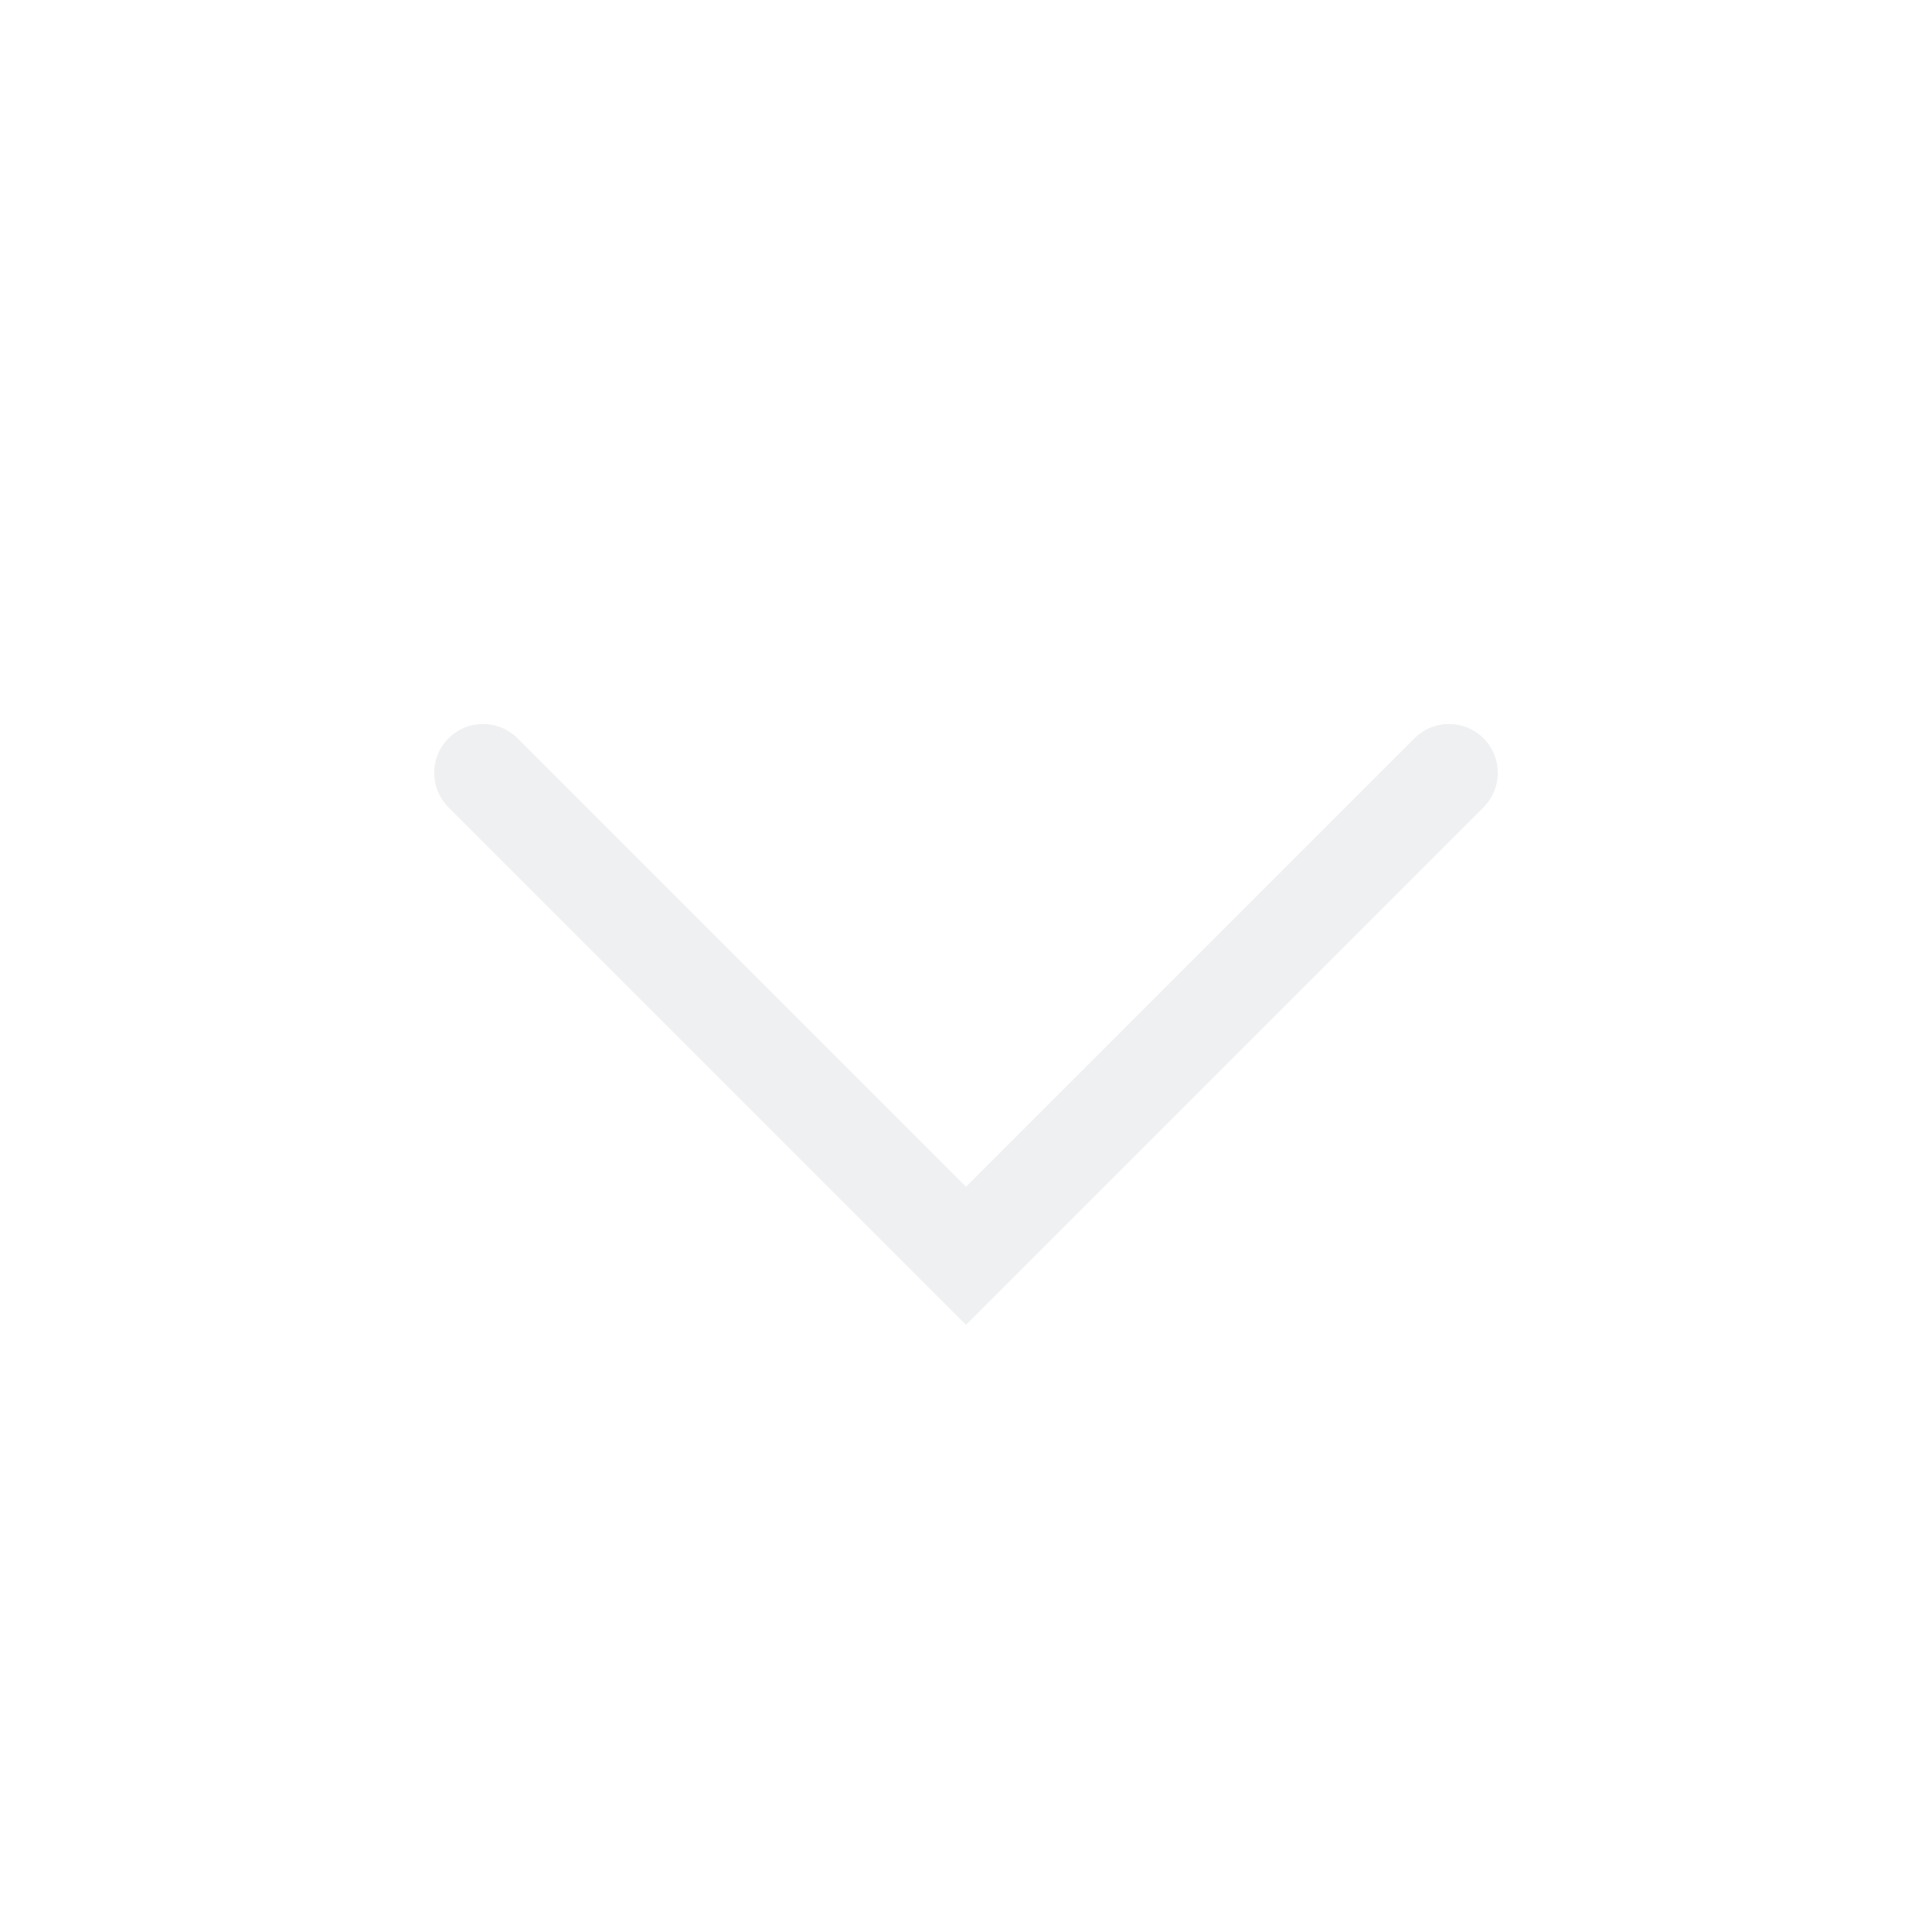
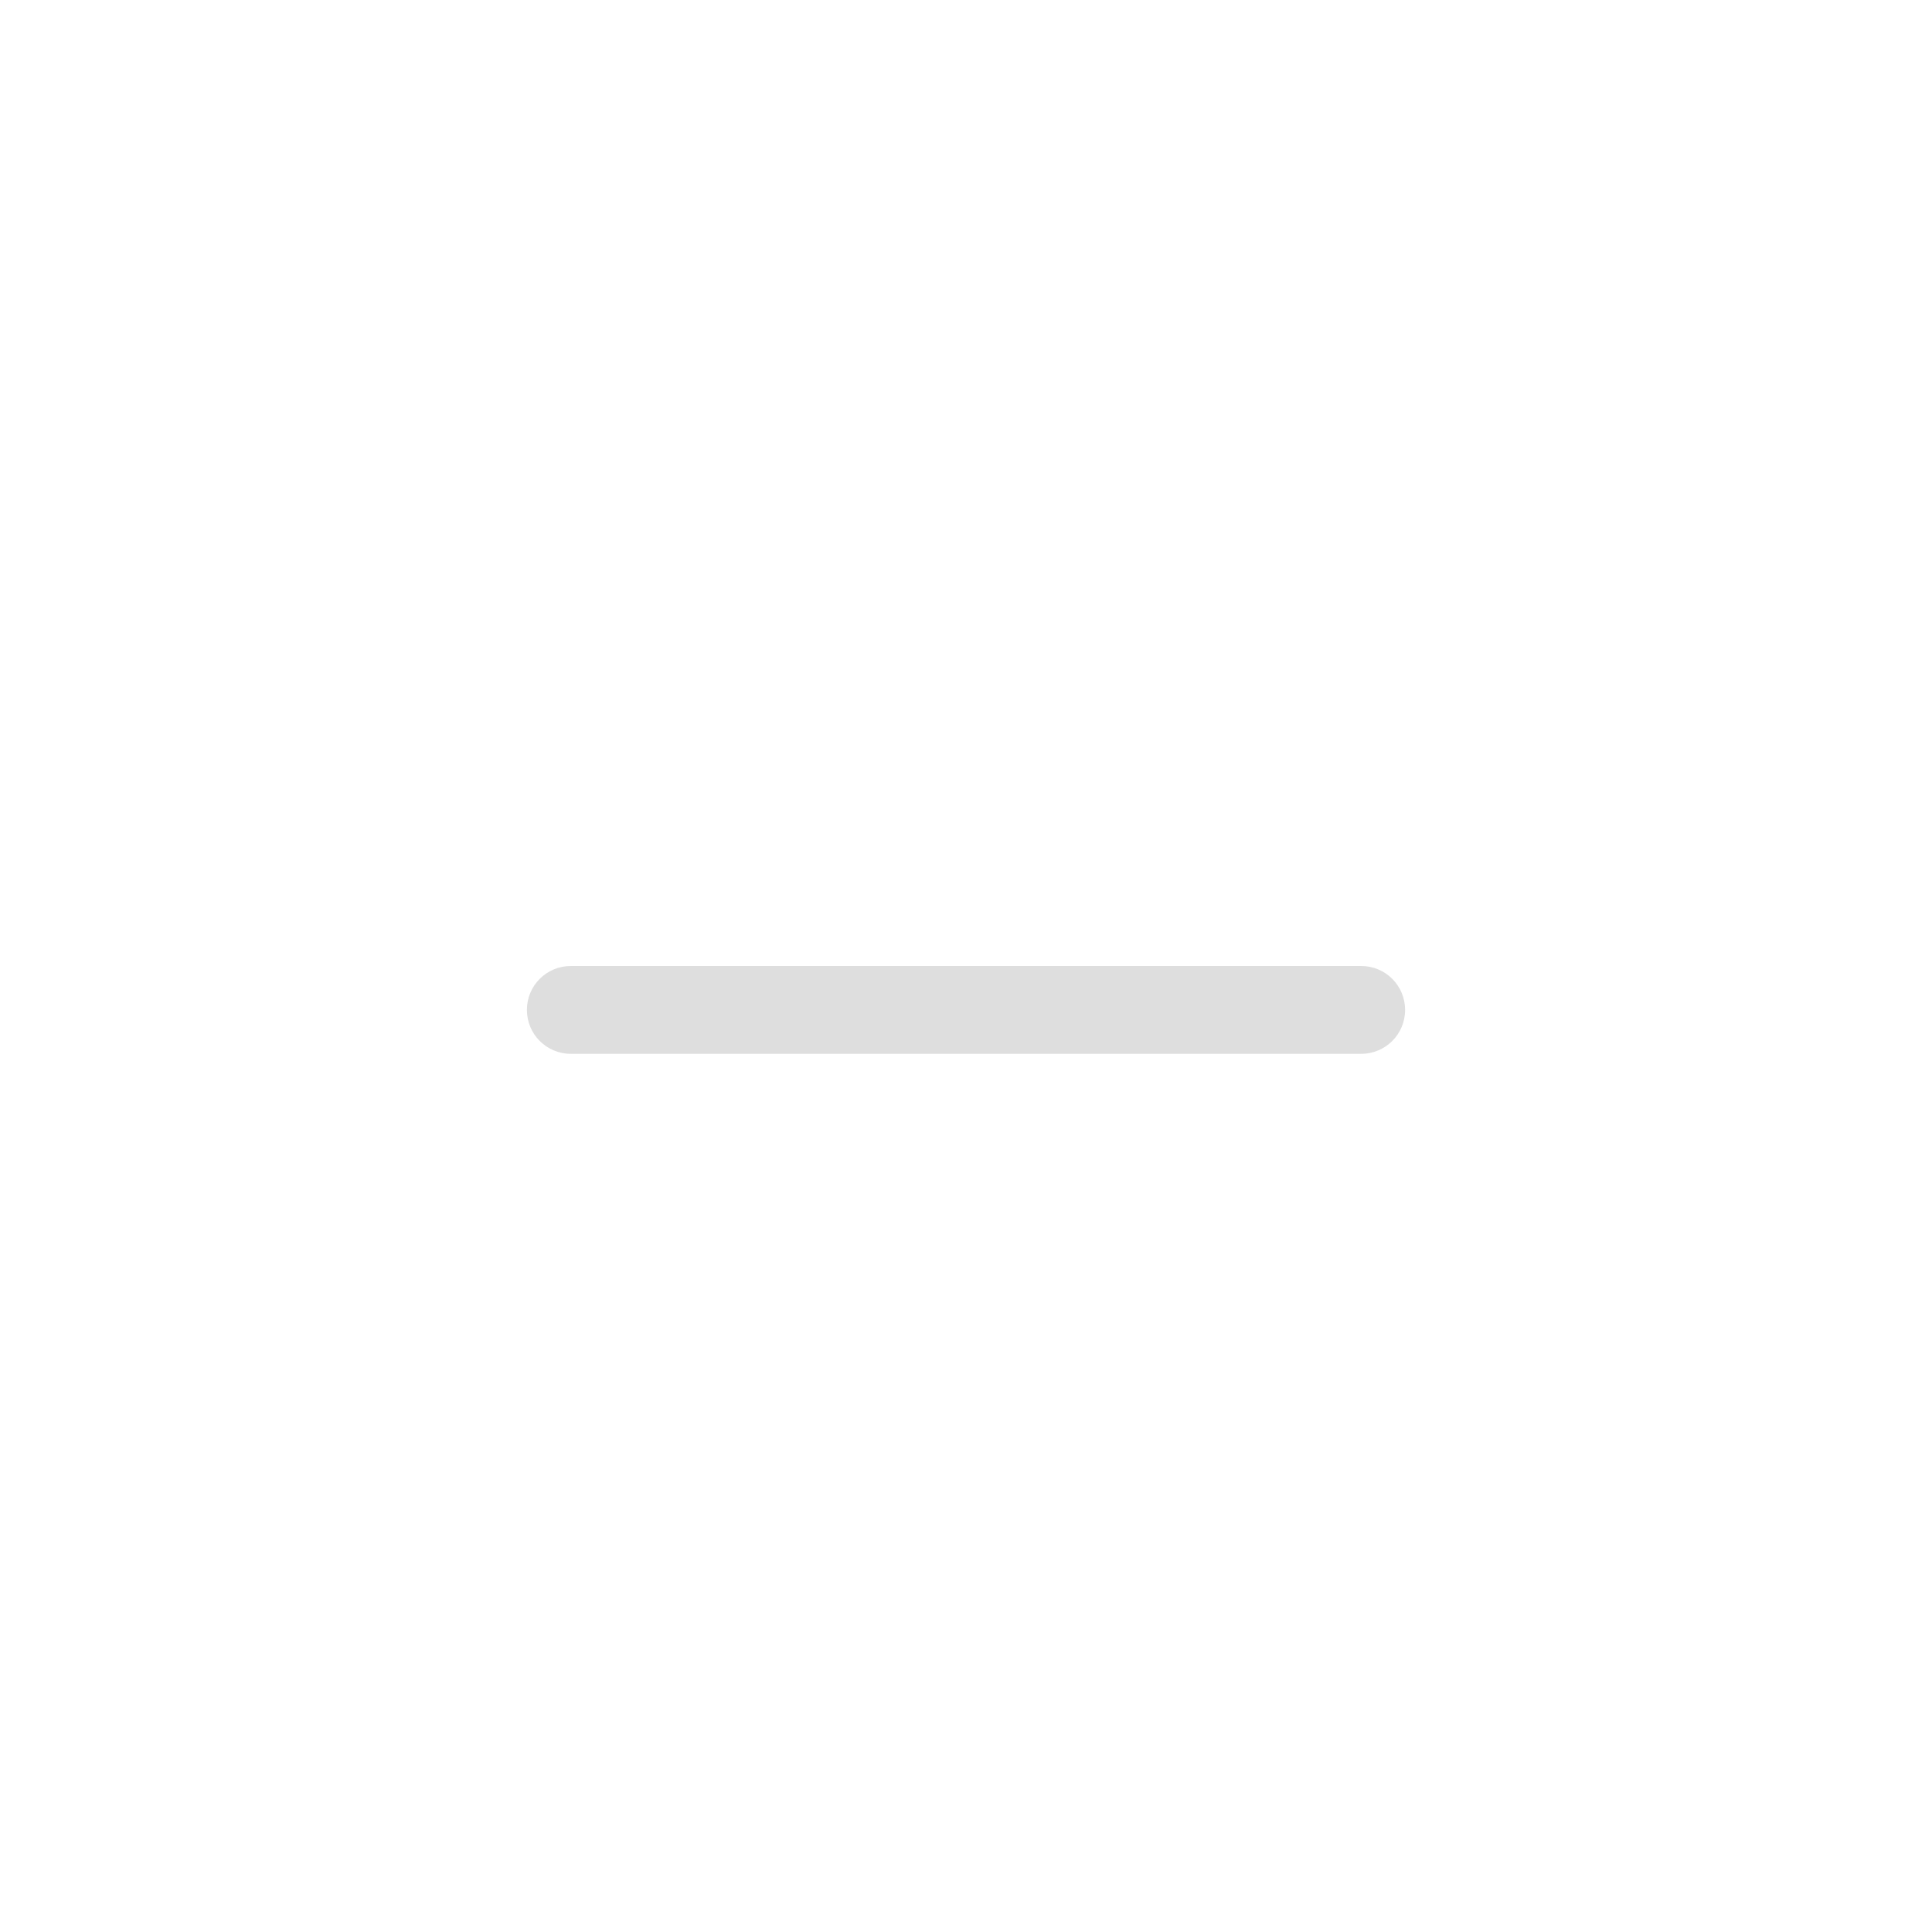
<svg xmlns="http://www.w3.org/2000/svg" viewBox="0 0 50 50" version="1.2" baseProfile="tiny">
  <defs>
</defs>
  <g fill="none" stroke="black" stroke-width="1" fill-rule="evenodd" stroke-linecap="square" stroke-linejoin="bevel">
-     <g fill="none" stroke="#eff0f1" stroke-opacity="1" stroke-width="1.01" stroke-linecap="round" stroke-linejoin="miter" stroke-miterlimit="2" transform="matrix(2.5,0,0,2.5,2.5,2.5)" font-family="Noto Sans" font-size="10" font-weight="400" font-style="normal">
-       <polyline fill="none" vector-effect="none" points="4,7 9,12 14,7 " />
+     <g fill="#000000" fill-opacity="1" stroke="none" transform="matrix(2.27273,0,0,2.27273,0,0)" font-family="Noto Sans" font-size="10" font-weight="400" font-style="normal" opacity="0.001">
+       <rect x="0" y="0" width="22" height="22" />
+     </g>
+     <g fill="#dedede" fill-opacity="1" stroke="none" transform="matrix(2.27273,0,0,2.27273,0,0)" font-family="Noto Sans" font-size="10" font-weight="400" font-style="normal">
+       <path vector-effect="none" fill-rule="nonzero" d="M6.5,11 C6.223,11 6,11.223 6,11.5 C6,11.777 6.223,12 6.5,12 L15.5,12 C15.777,12 16,11.777 16,11.5 C16,11.223 15.777,11 15.5,11 L6.5,11" />
    </g>
    <g fill="none" stroke="#000000" stroke-opacity="1" stroke-width="1" stroke-linecap="square" stroke-linejoin="bevel" transform="matrix(1,0,0,1,0,0)" font-family="Noto Sans" font-size="10" font-weight="400" font-style="normal">
</g>
  </g>
</svg>
